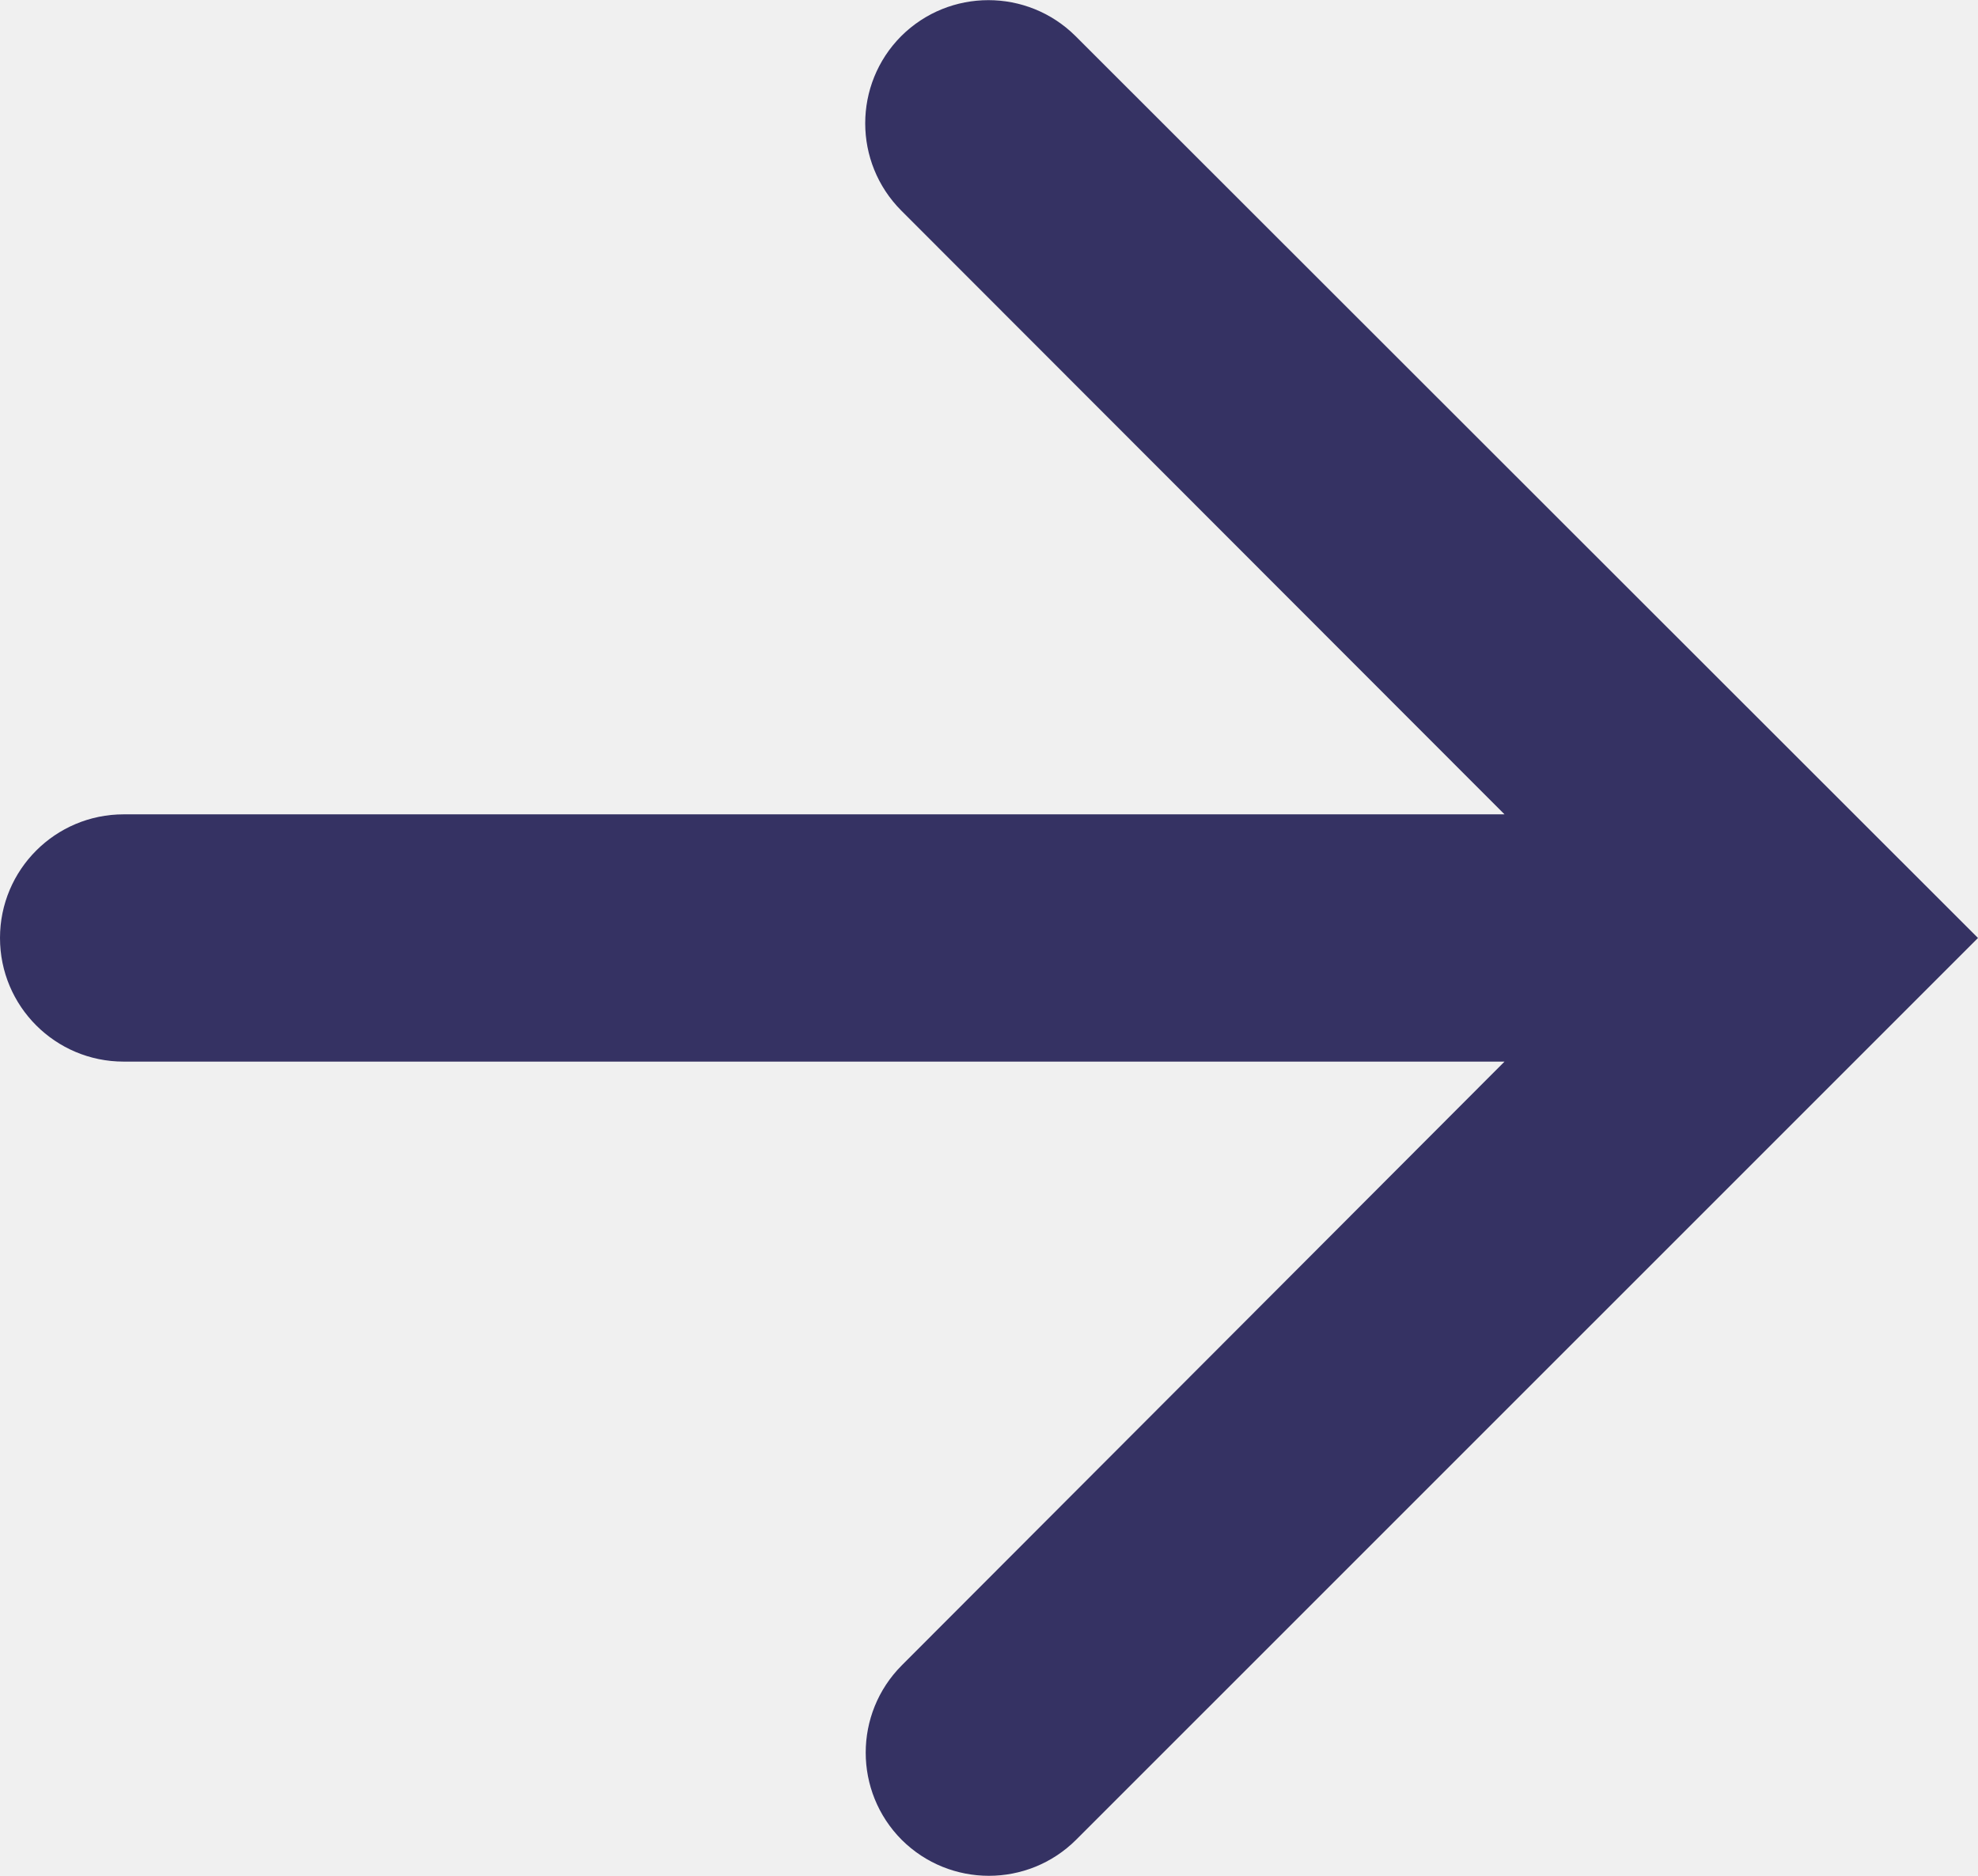
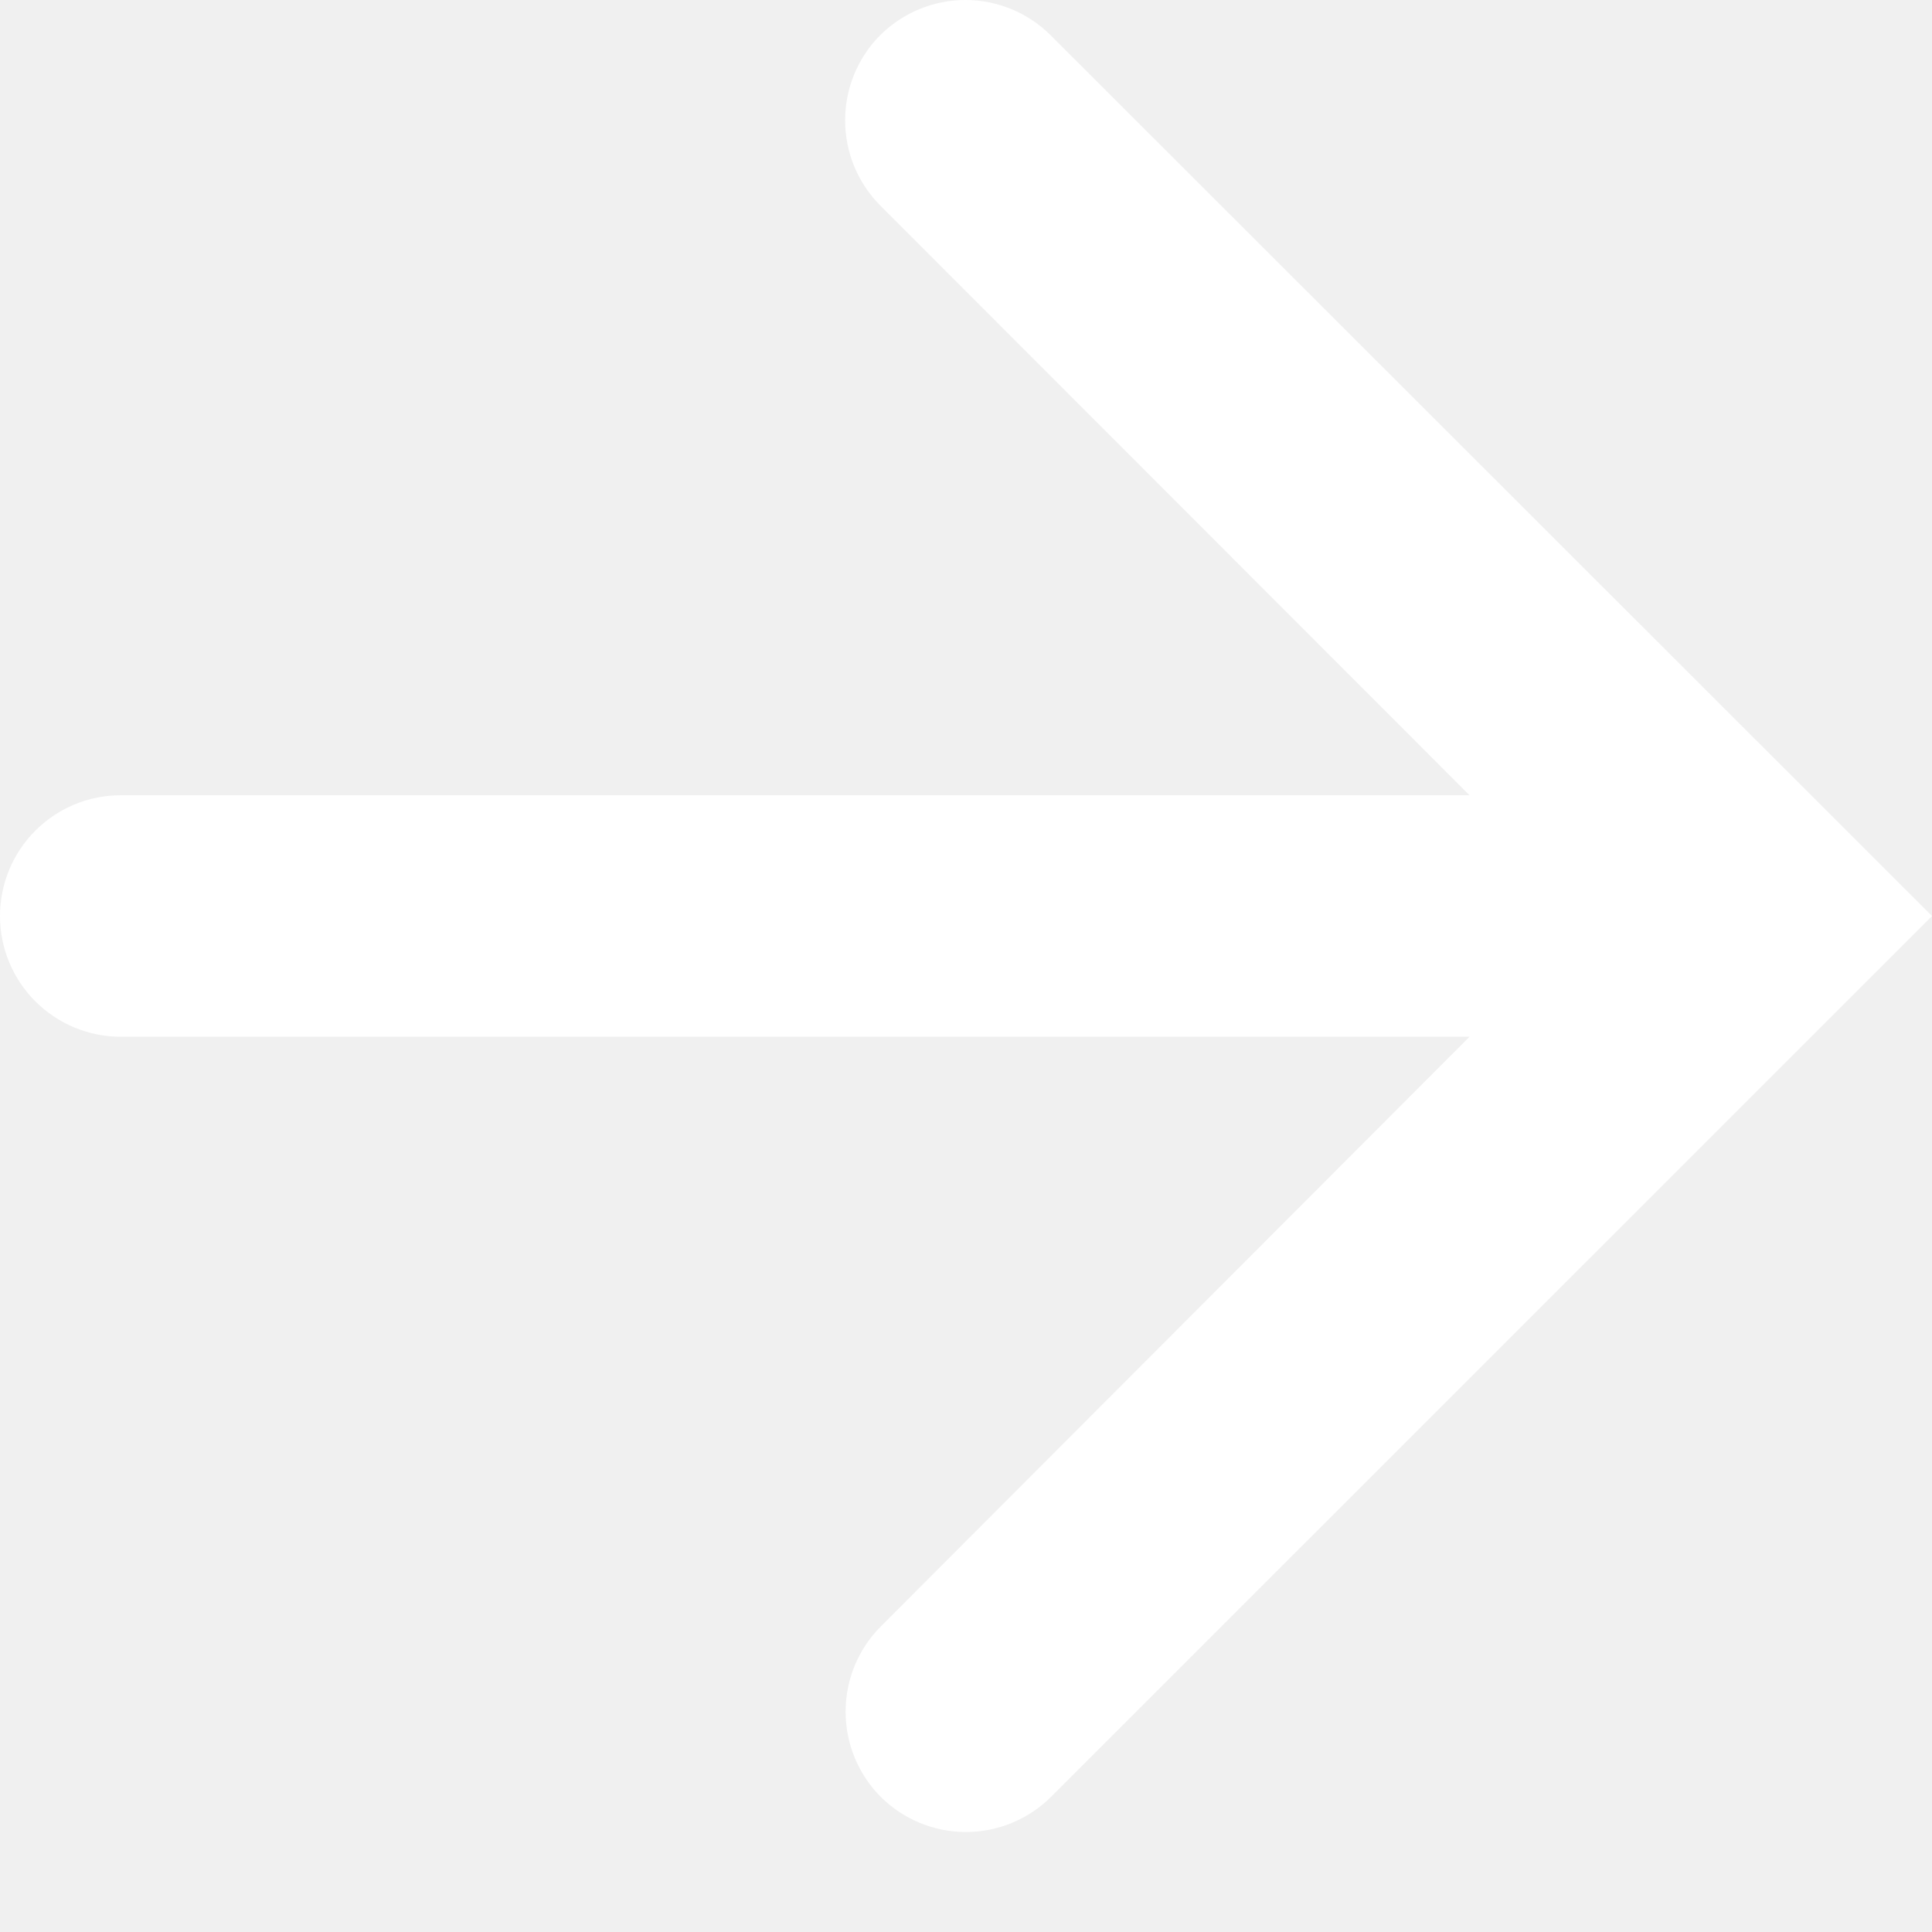
- <svg xmlns="http://www.w3.org/2000/svg" id="forward-arrow-big" width="16" height="15.173" viewBox="0 0 16 15.173">
-   <path id="Mask" d="M8.7.292a1,1,0,0,0-1.41,0h0a1,1,0,0,0,0,1.411L12.17,6.587H1a1,1,0,0,0-1,1H0a1,1,0,0,0,1,1H12.17L7.294,13.471a1,1,0,0,0,0,1.411h0a1,1,0,0,0,1.41,0L16,7.587Z" transform="translate(0 0)" fill="#353263" />
+ <svg xmlns="http://www.w3.org/2000/svg" width="16" height="16" viewBox="0 0 16 16" fill="none">
+   <g clip-path="url(#clip0_802_29)">
+     <path d="M8.7 0.291C8.513 0.105 8.259 0 7.995 0C7.731 0 7.477 0.105 7.29 0.291C7.103 0.478 6.999 0.732 6.999 0.996C6.999 1.261 7.103 1.514 7.29 1.702L12.17 6.586H1C0.735 6.586 0.48 6.691 0.293 6.879C0.105 7.066 0 7.321 0 7.586C0 7.851 0.105 8.105 0.293 8.293C0.48 8.48 0.735 8.586 1 8.586H12.17L7.294 13.47C7.107 13.657 7.003 13.911 7.003 14.175C7.003 14.44 7.107 14.693 7.294 14.881C7.481 15.067 7.735 15.172 7.999 15.172C8.263 15.172 8.517 15.067 8.704 14.881L16 7.586L8.7 0.291Z" fill="white" />
+   </g>
+   <defs>
+     <clipPath id="clip0_802_29">
+       <rect width="16" height="15.173" fill="white" />
+     </clipPath>
+   </defs>
</svg>
